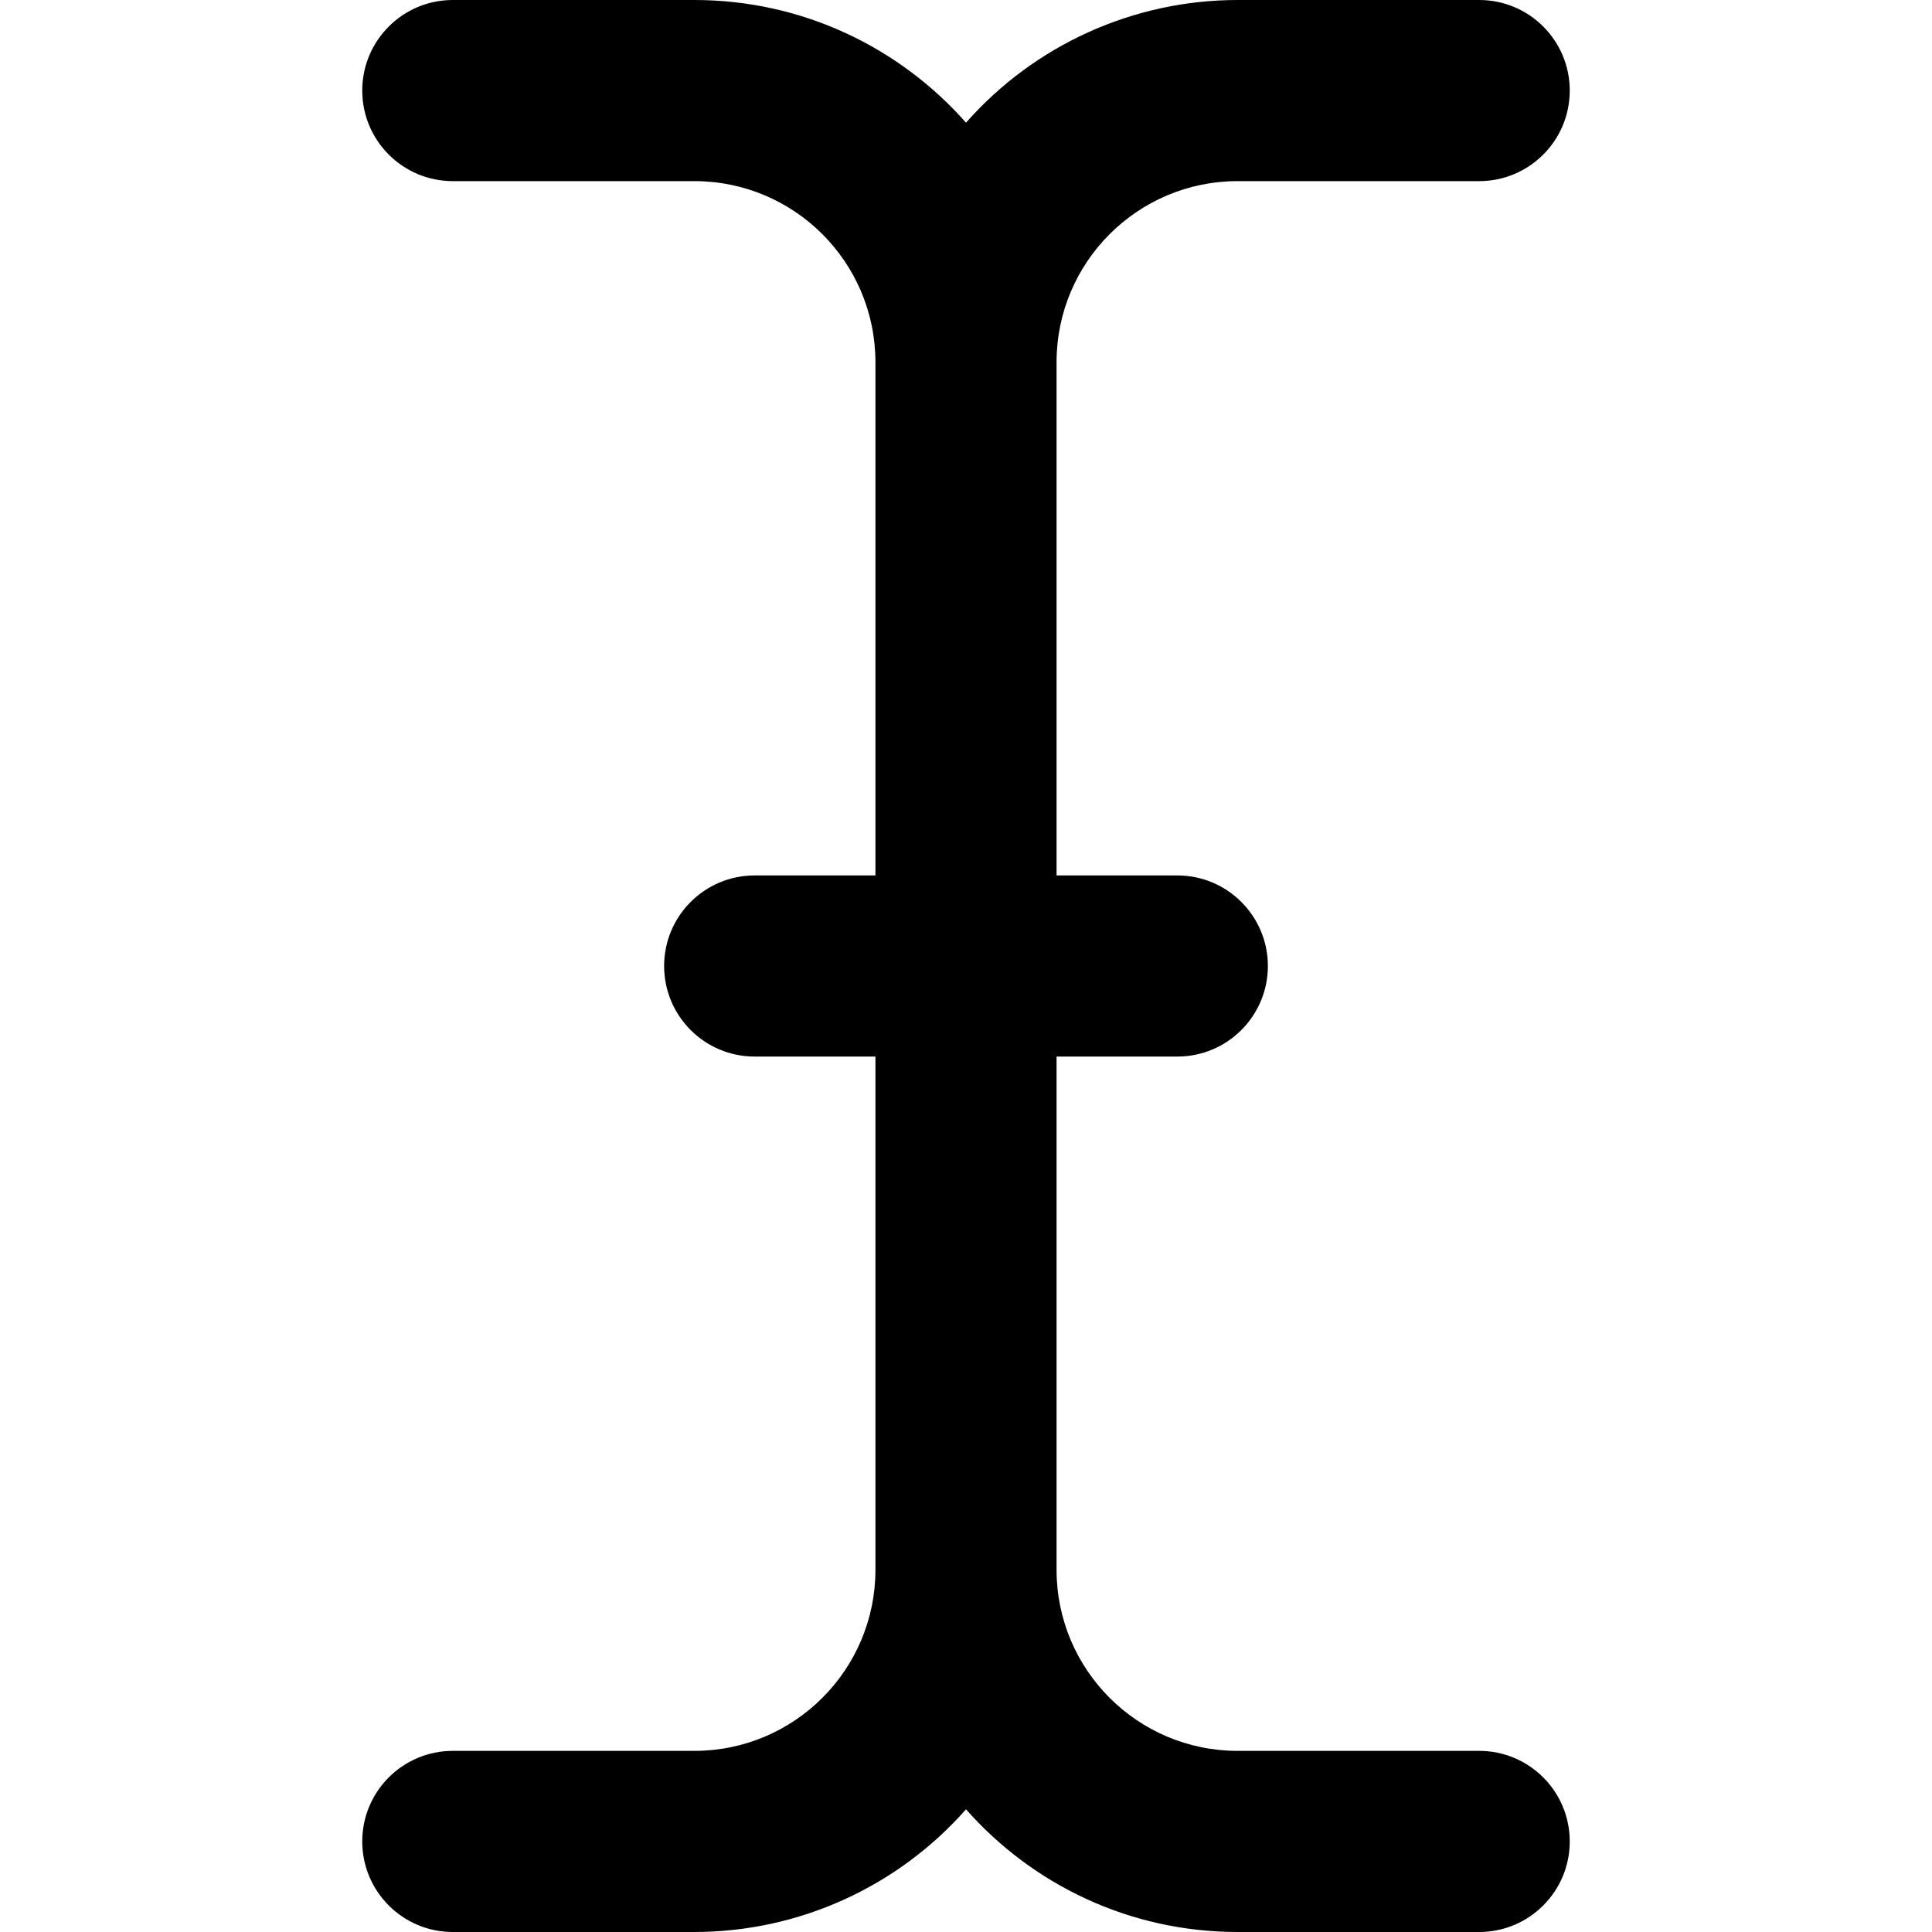
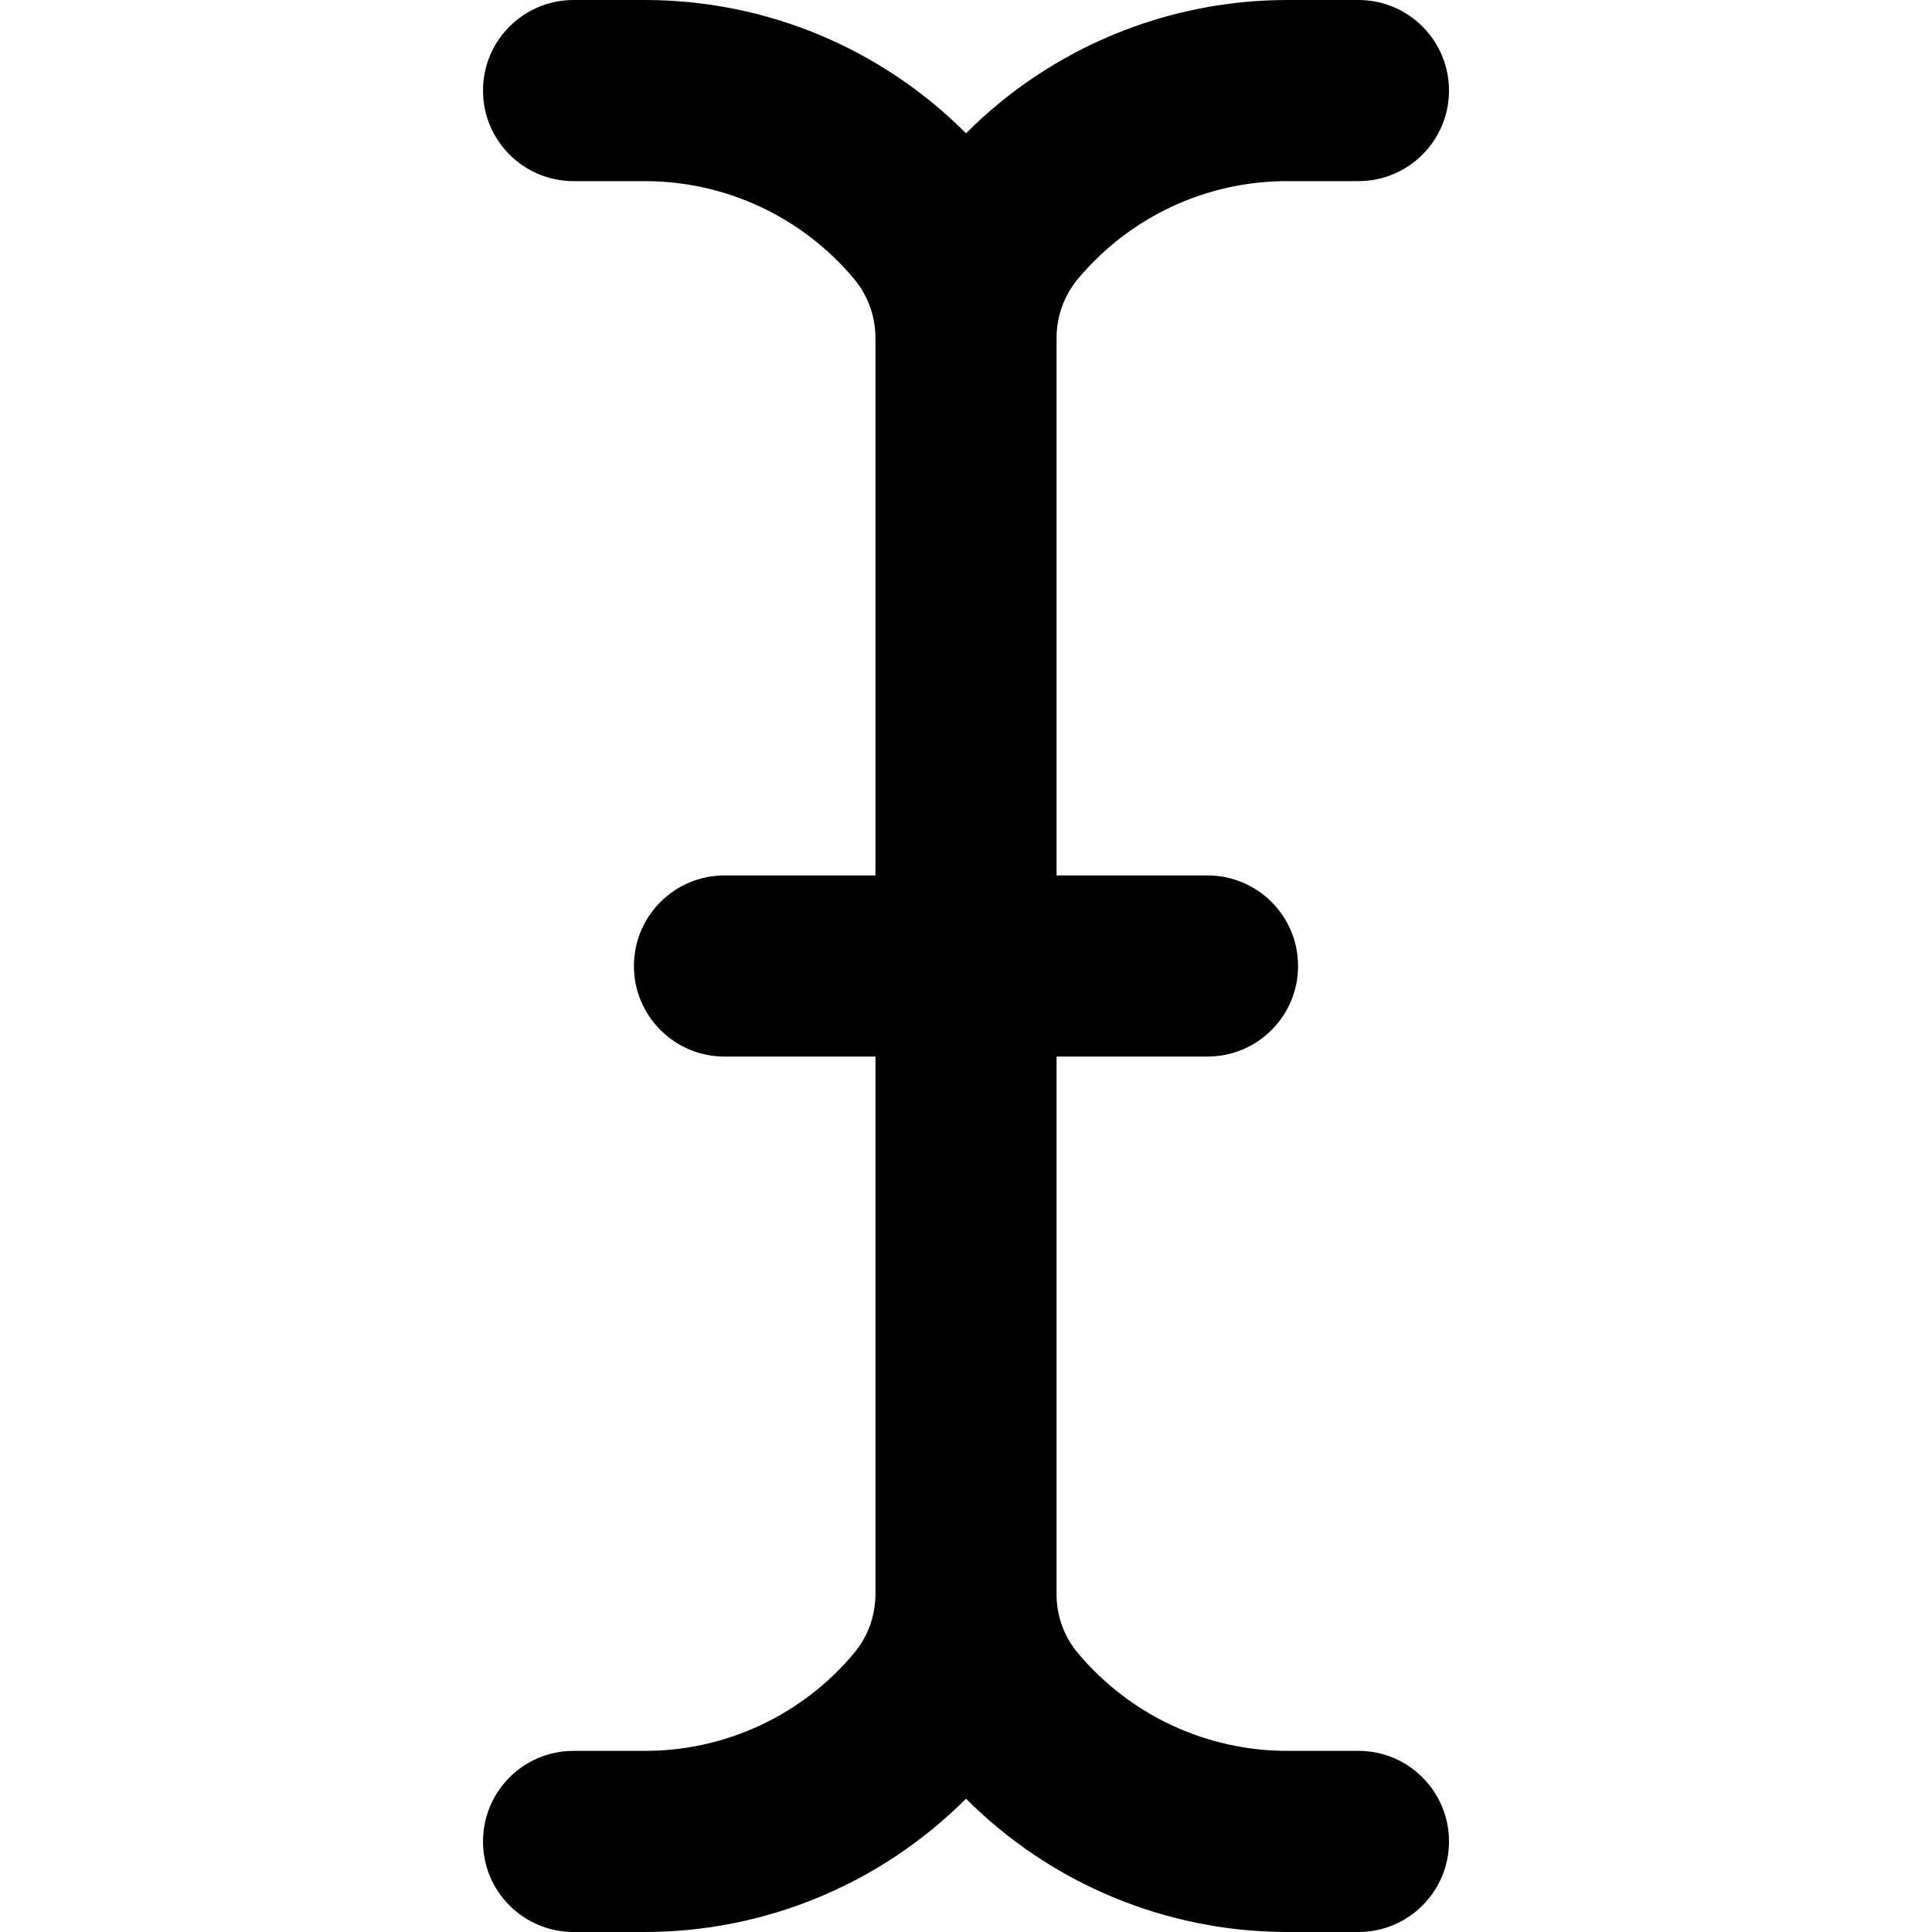
<svg xmlns="http://www.w3.org/2000/svg" fill="currentColor" class="ai" viewBox="0 0 16 16">
-   <path d="M3 .75A.75.75 0 0 1 3.75 0h2C6.646 0 7.45.393 8 1.016A3 3 0 0 1 10.25 0h2a.75.75 0 0 1 0 1.5h-2A1.5 1.5 0 0 0 8.75 3v4.25h1a.75.75 0 0 1 0 1.5h-1V13a1.5 1.5 0 0 0 1.5 1.5h2a.75.75 0 0 1 0 1.5h-2c-.896 0-1.7-.393-2.25-1.016A3 3 0 0 1 5.75 16h-2a.75.75 0 0 1 0-1.5h2a1.5 1.5 0 0 0 1.5-1.5V8.75h-1a.75.75 0 0 1 0-1.5h1V3a1.5 1.5 0 0 0-1.5-1.5h-2A.75.75 0 0 1 3 .75" />
+   <path d="M5.342 0C6.344 0 7.299.4 8 1.104A3.76 3.76 0 0 1 10.658 0h.592a.75.75 0 0 1 0 1.5h-.592c-.67 0-1.304.297-1.733.812a.76.76 0 0 0-.175.482V7.25H10a.75.75 0 0 1 0 1.5H8.75v4.456c0 .176.062.347.175.482a2.26 2.26 0 0 0 1.733.812h.592a.75.75 0 0 1 0 1.5h-.592A3.76 3.76 0 0 1 8 14.896 3.76 3.76 0 0 1 5.342 16H4.75a.75.75 0 0 1 0-1.5h.592c.67 0 1.304-.297 1.733-.812a.76.76 0 0 0 .175-.482V8.75H6a.75.75 0 0 1 0-1.5h1.25V2.794a.76.76 0 0 0-.175-.482A2.26 2.26 0 0 0 5.342 1.5H4.75a.75.75 0 0 1 0-1.5z" />
</svg>
